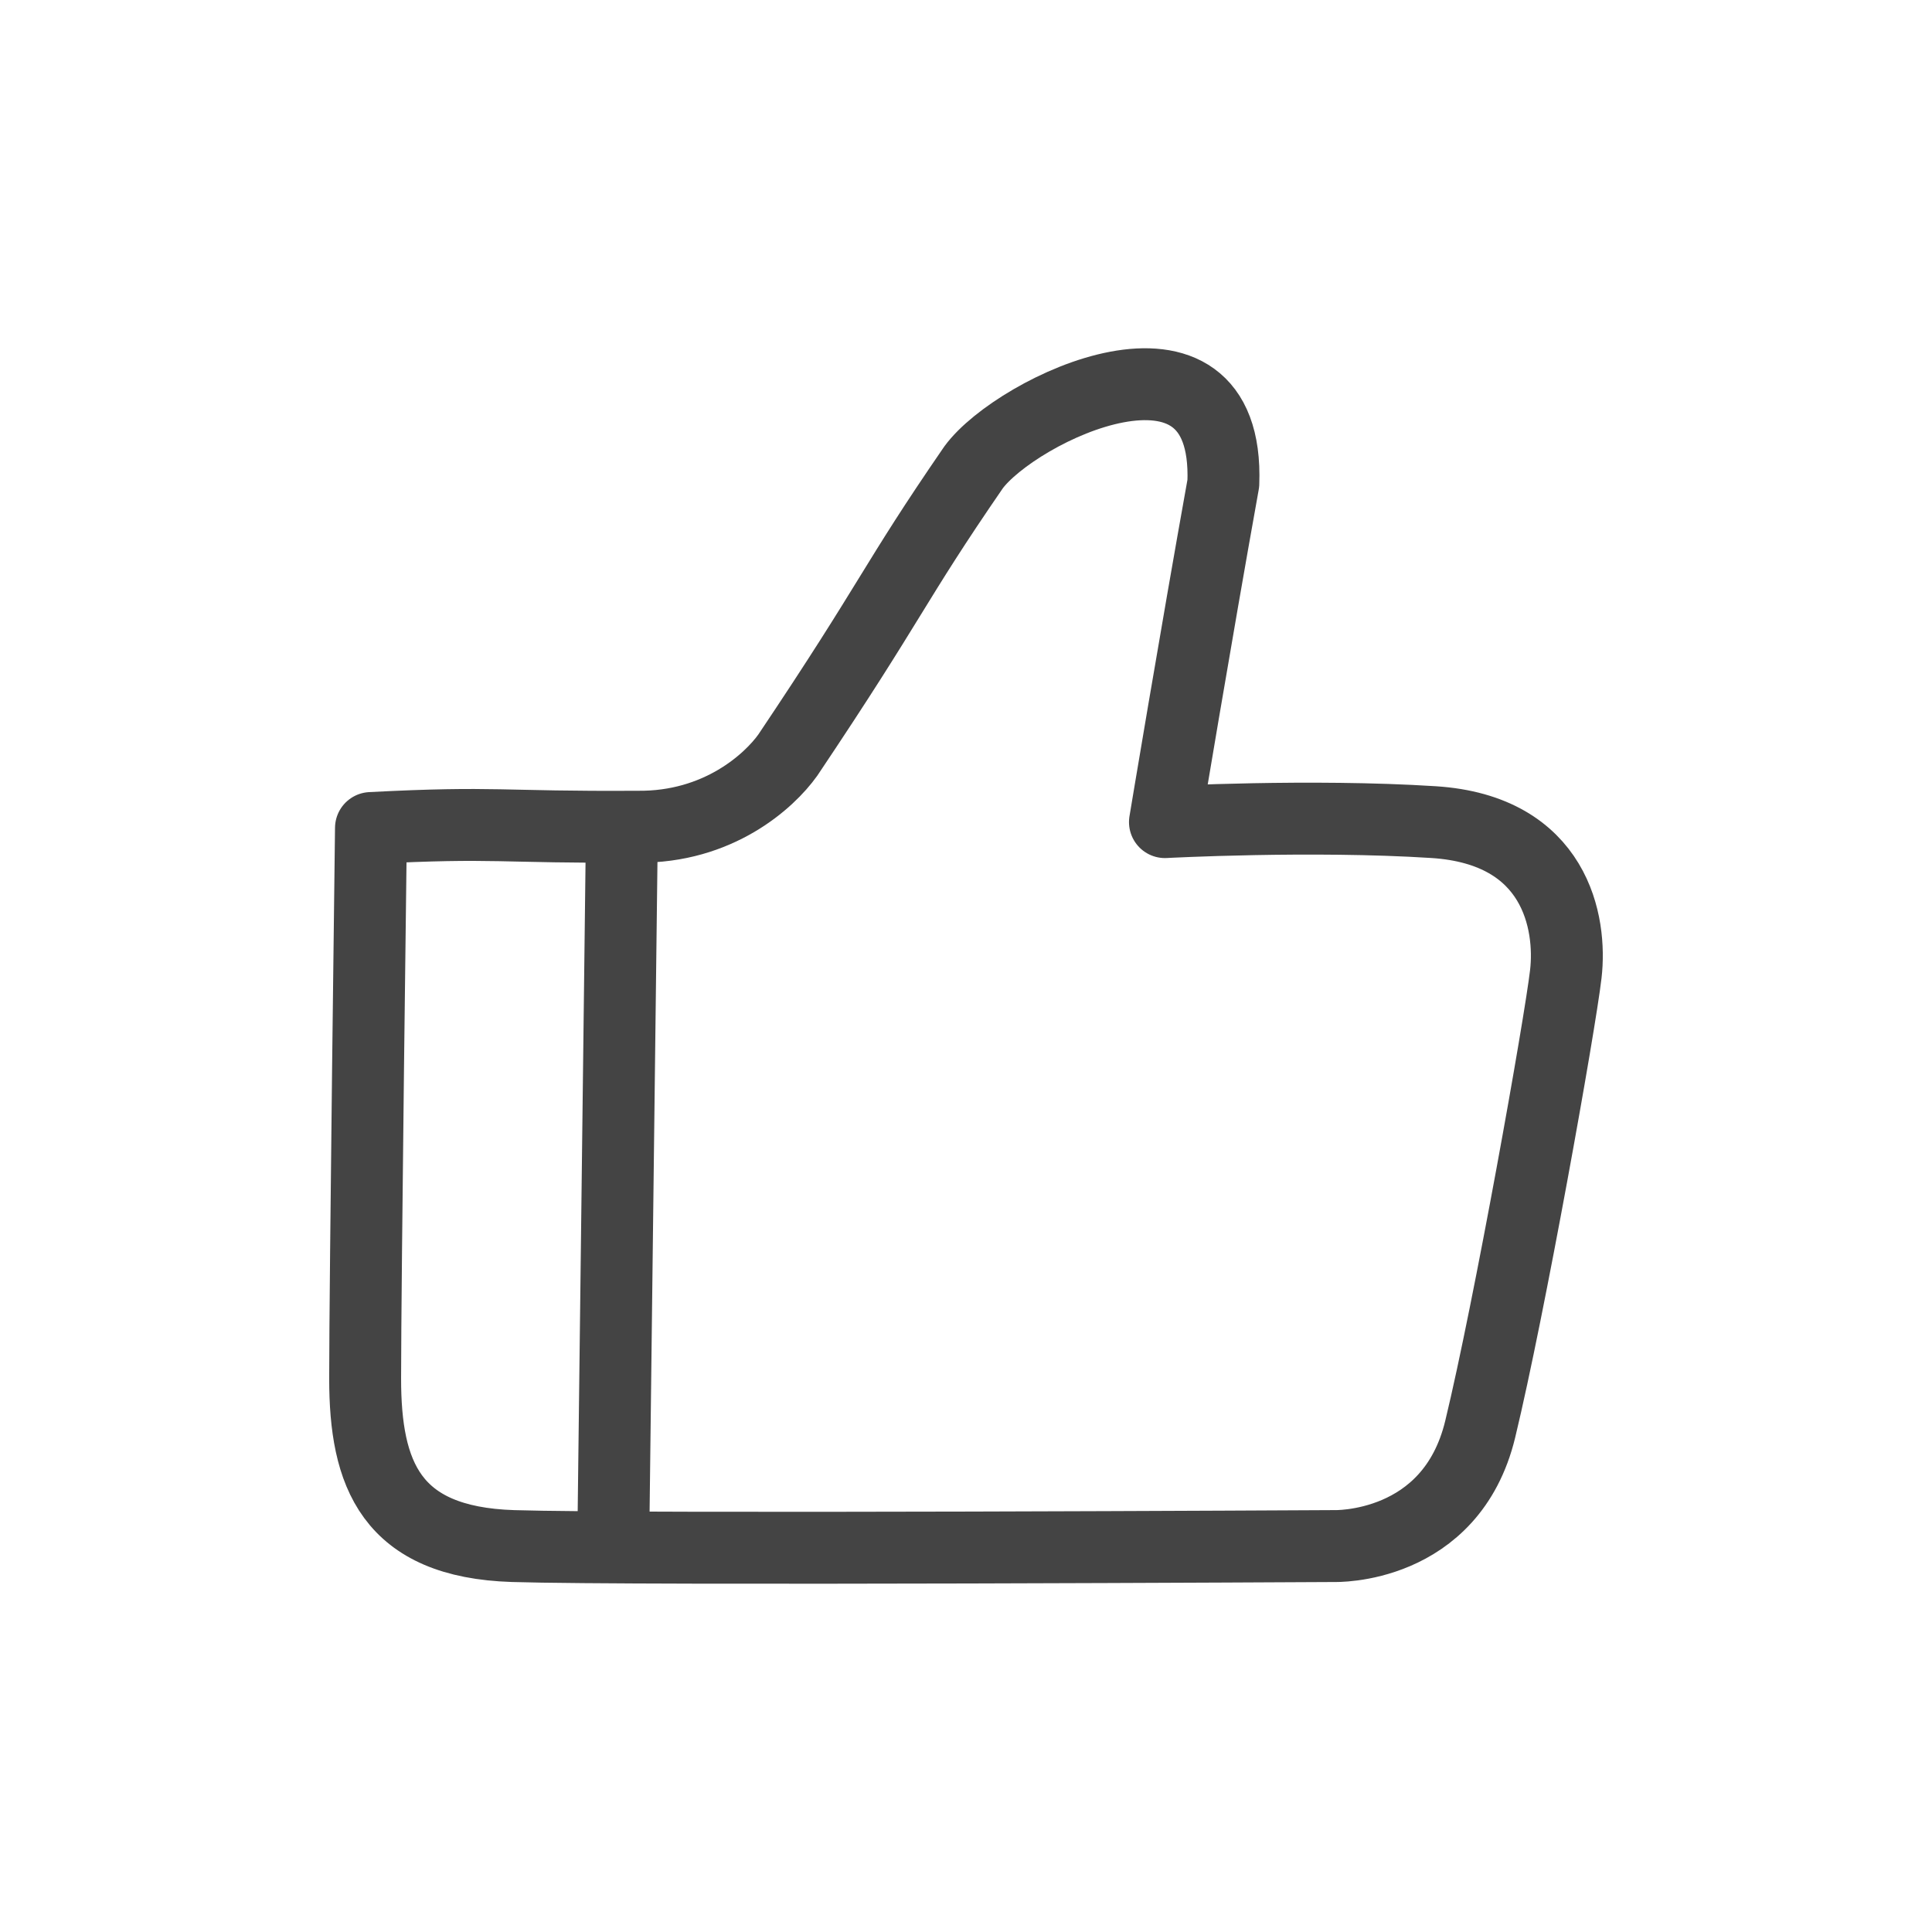
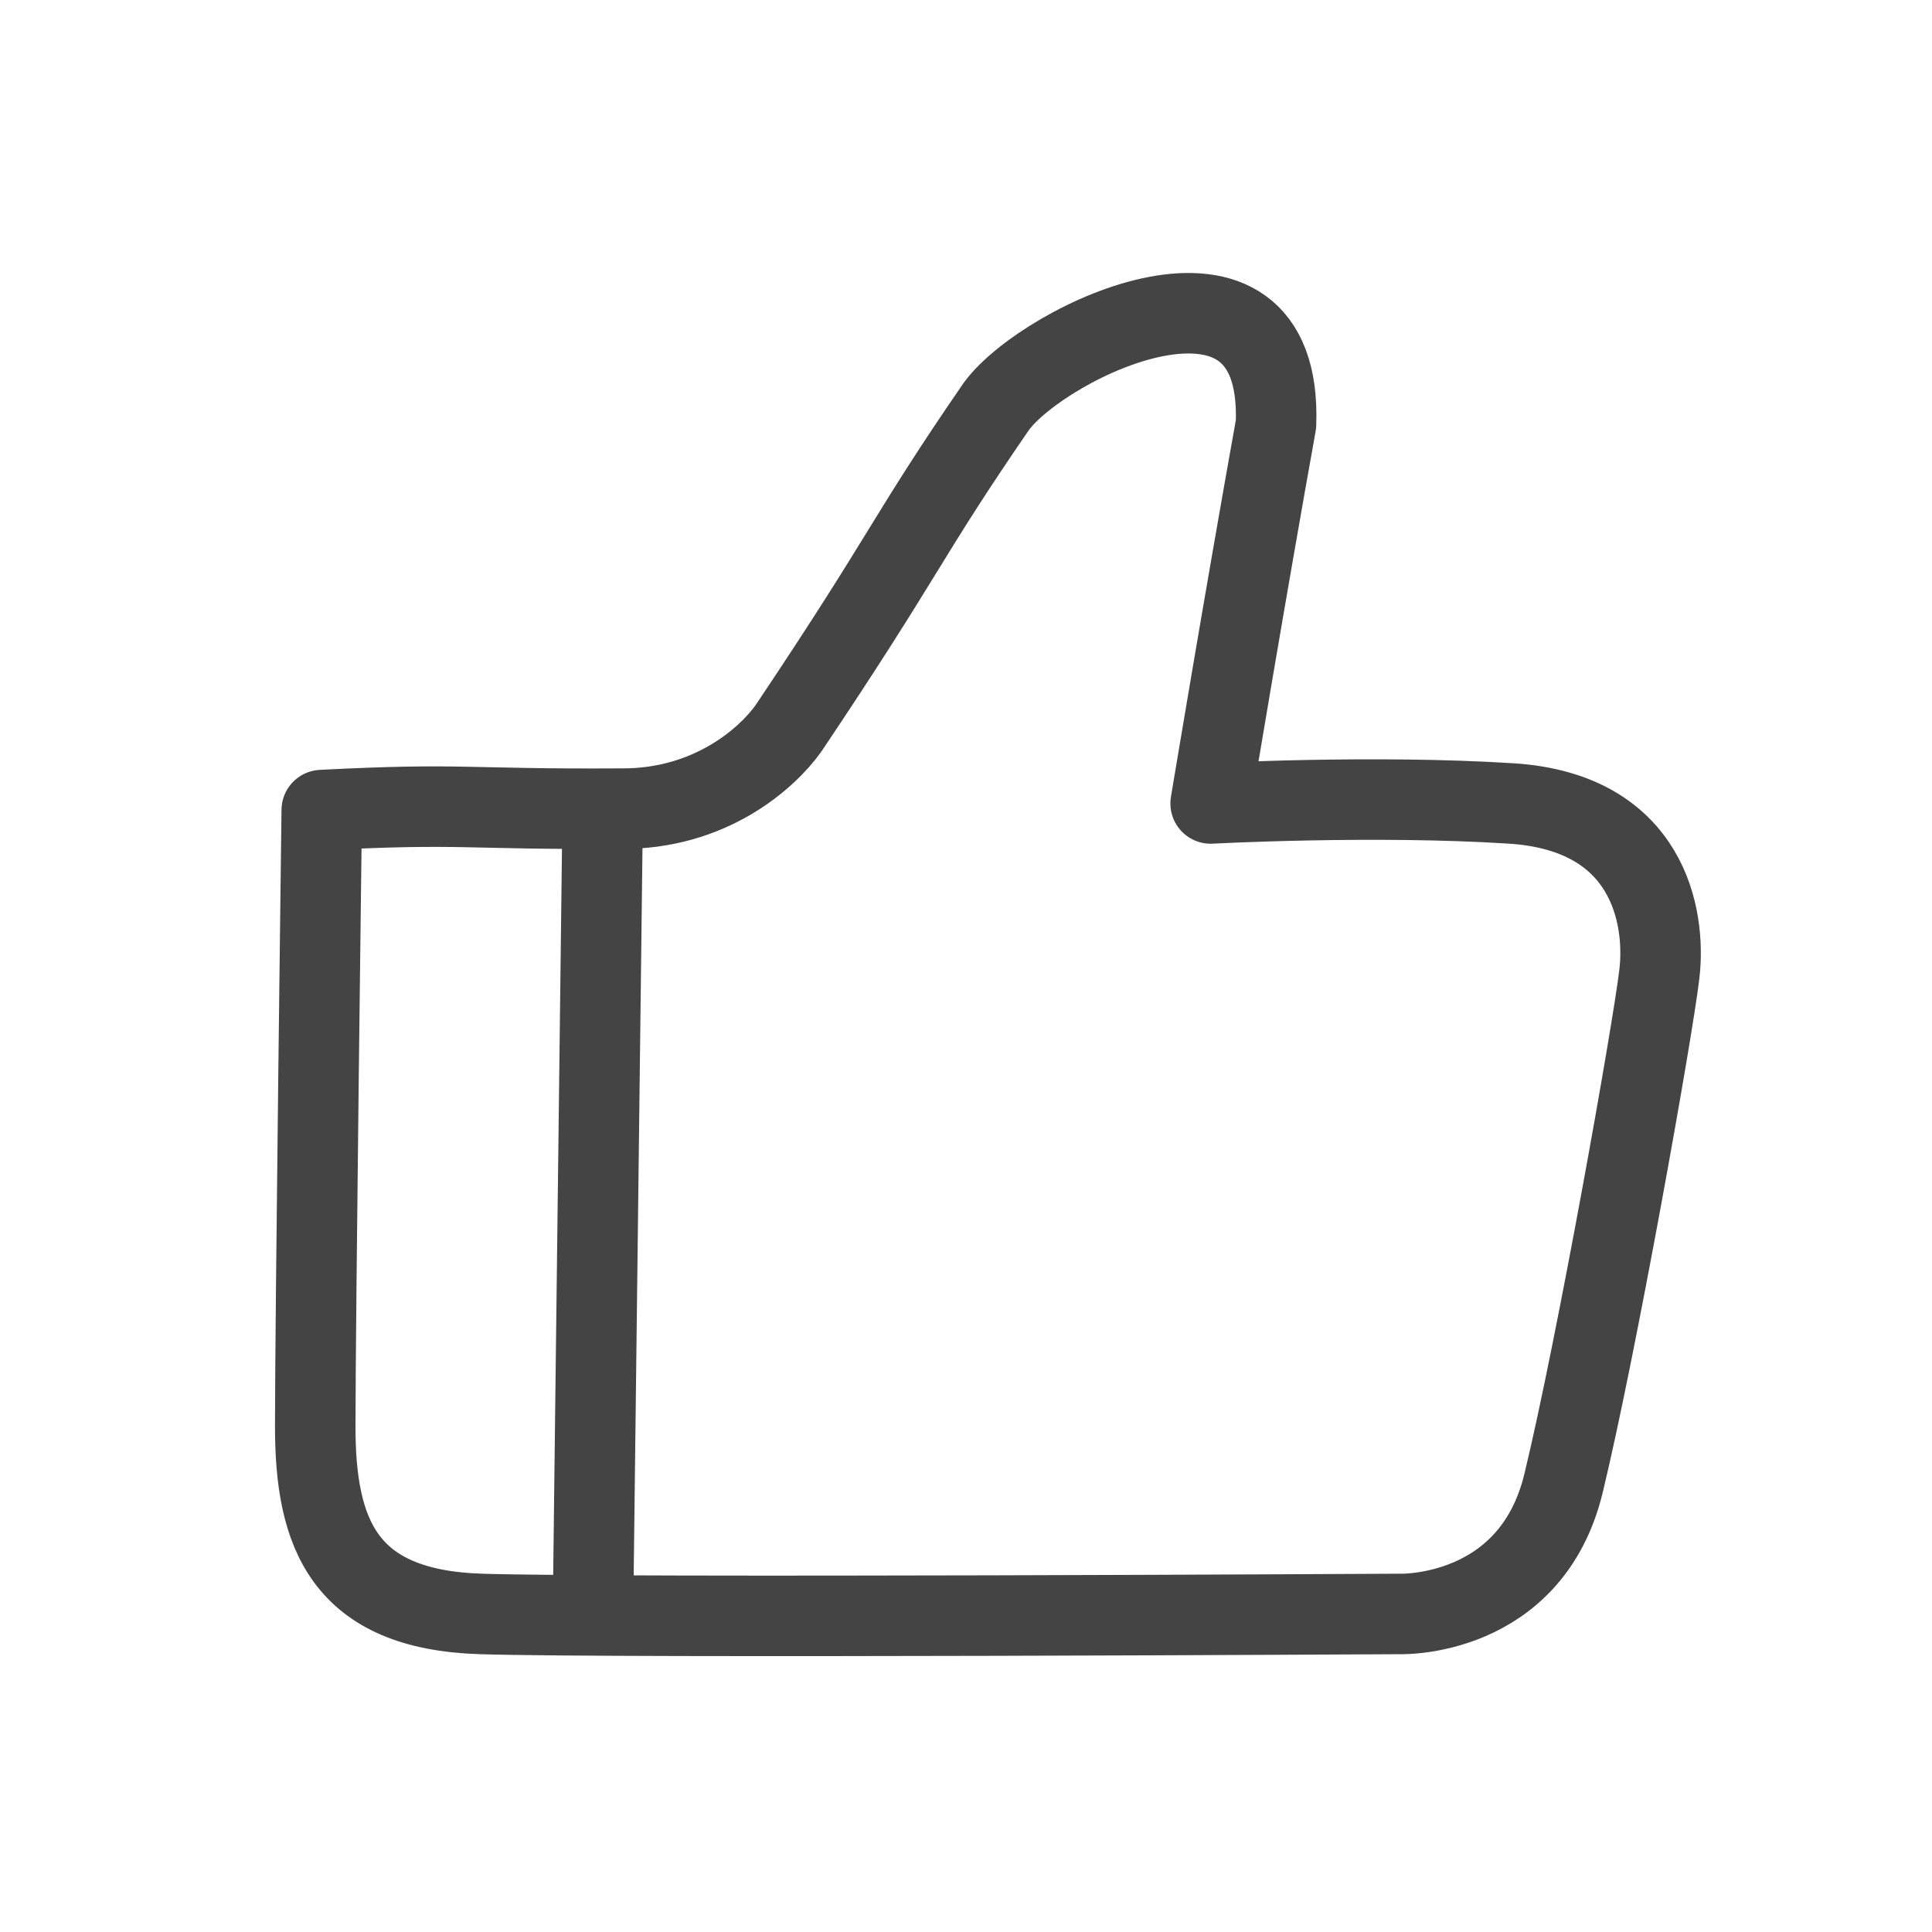
<svg xmlns="http://www.w3.org/2000/svg" viewBox="0 0 24 24" width="20px" height="20px">
-   <g transform="matrix(0.893238, 0, 0, 0.893238, 1.038021, 1.2972)" style="">
-     <path style="stroke-linejoin: round; fill: none; stroke: rgb(68, 68, 68);" d="M 3.997 10.063 C 3.997 10.063 3.916 16.395 3.916 17.721 C 3.916 19.047 4.268 19.995 5.973 20.049 C 7.678 20.103 17.393 20.049 17.393 20.049 C 17.393 20.049 19.017 20.103 19.423 18.425 C 19.829 16.747 20.533 12.796 20.614 12.092 C 20.695 11.388 20.479 10.09 18.774 9.981 C 17.069 9.872 15.039 9.981 15.039 9.981 C 15.039 9.981 15.467 7.404 15.851 5.269 C 15.942 2.802 12.969 4.24 12.377 5.048 C 11.238 6.704 11.282 6.83 9.794 9.049 C 9.535 9.413 8.825 10.058 7.704 10.045 C 5.764 10.057 5.761 9.972 3.997 10.063 Z" />
-     <path style="fill: none; stroke: rgb(68, 68, 68);" d="M 7.486 10.133 L 7.366 20.058" />
-   </g>
+   <path style="stroke-linejoin: round; fill: none; stroke: rgb(68, 68, 68);" d="M 3.997 10.063 C 3.997 10.063 3.916 16.395 3.916 17.721 C 3.916 19.047 4.268 19.995 5.973 20.049 C 7.678 20.103 17.393 20.049 17.393 20.049 C 17.393 20.049 19.017 20.103 19.423 18.425 C 19.829 16.747 20.533 12.796 20.614 12.092 C 20.695 11.388 20.479 10.09 18.774 9.981 C 17.069 9.872 15.039 9.981 15.039 9.981 C 15.039 9.981 15.467 7.404 15.851 5.269 C 15.942 2.802 12.969 4.24 12.377 5.048 C 11.238 6.704 11.282 6.83 9.794 9.049 C 9.535 9.413 8.825 10.058 7.704 10.045 C 5.764 10.057 5.761 9.972 3.997 10.063 Z" />
+   <path style="fill: none; stroke: rgb(68, 68, 68);" d="M 7.486 10.133 L 7.366 20.058" />
</svg>
